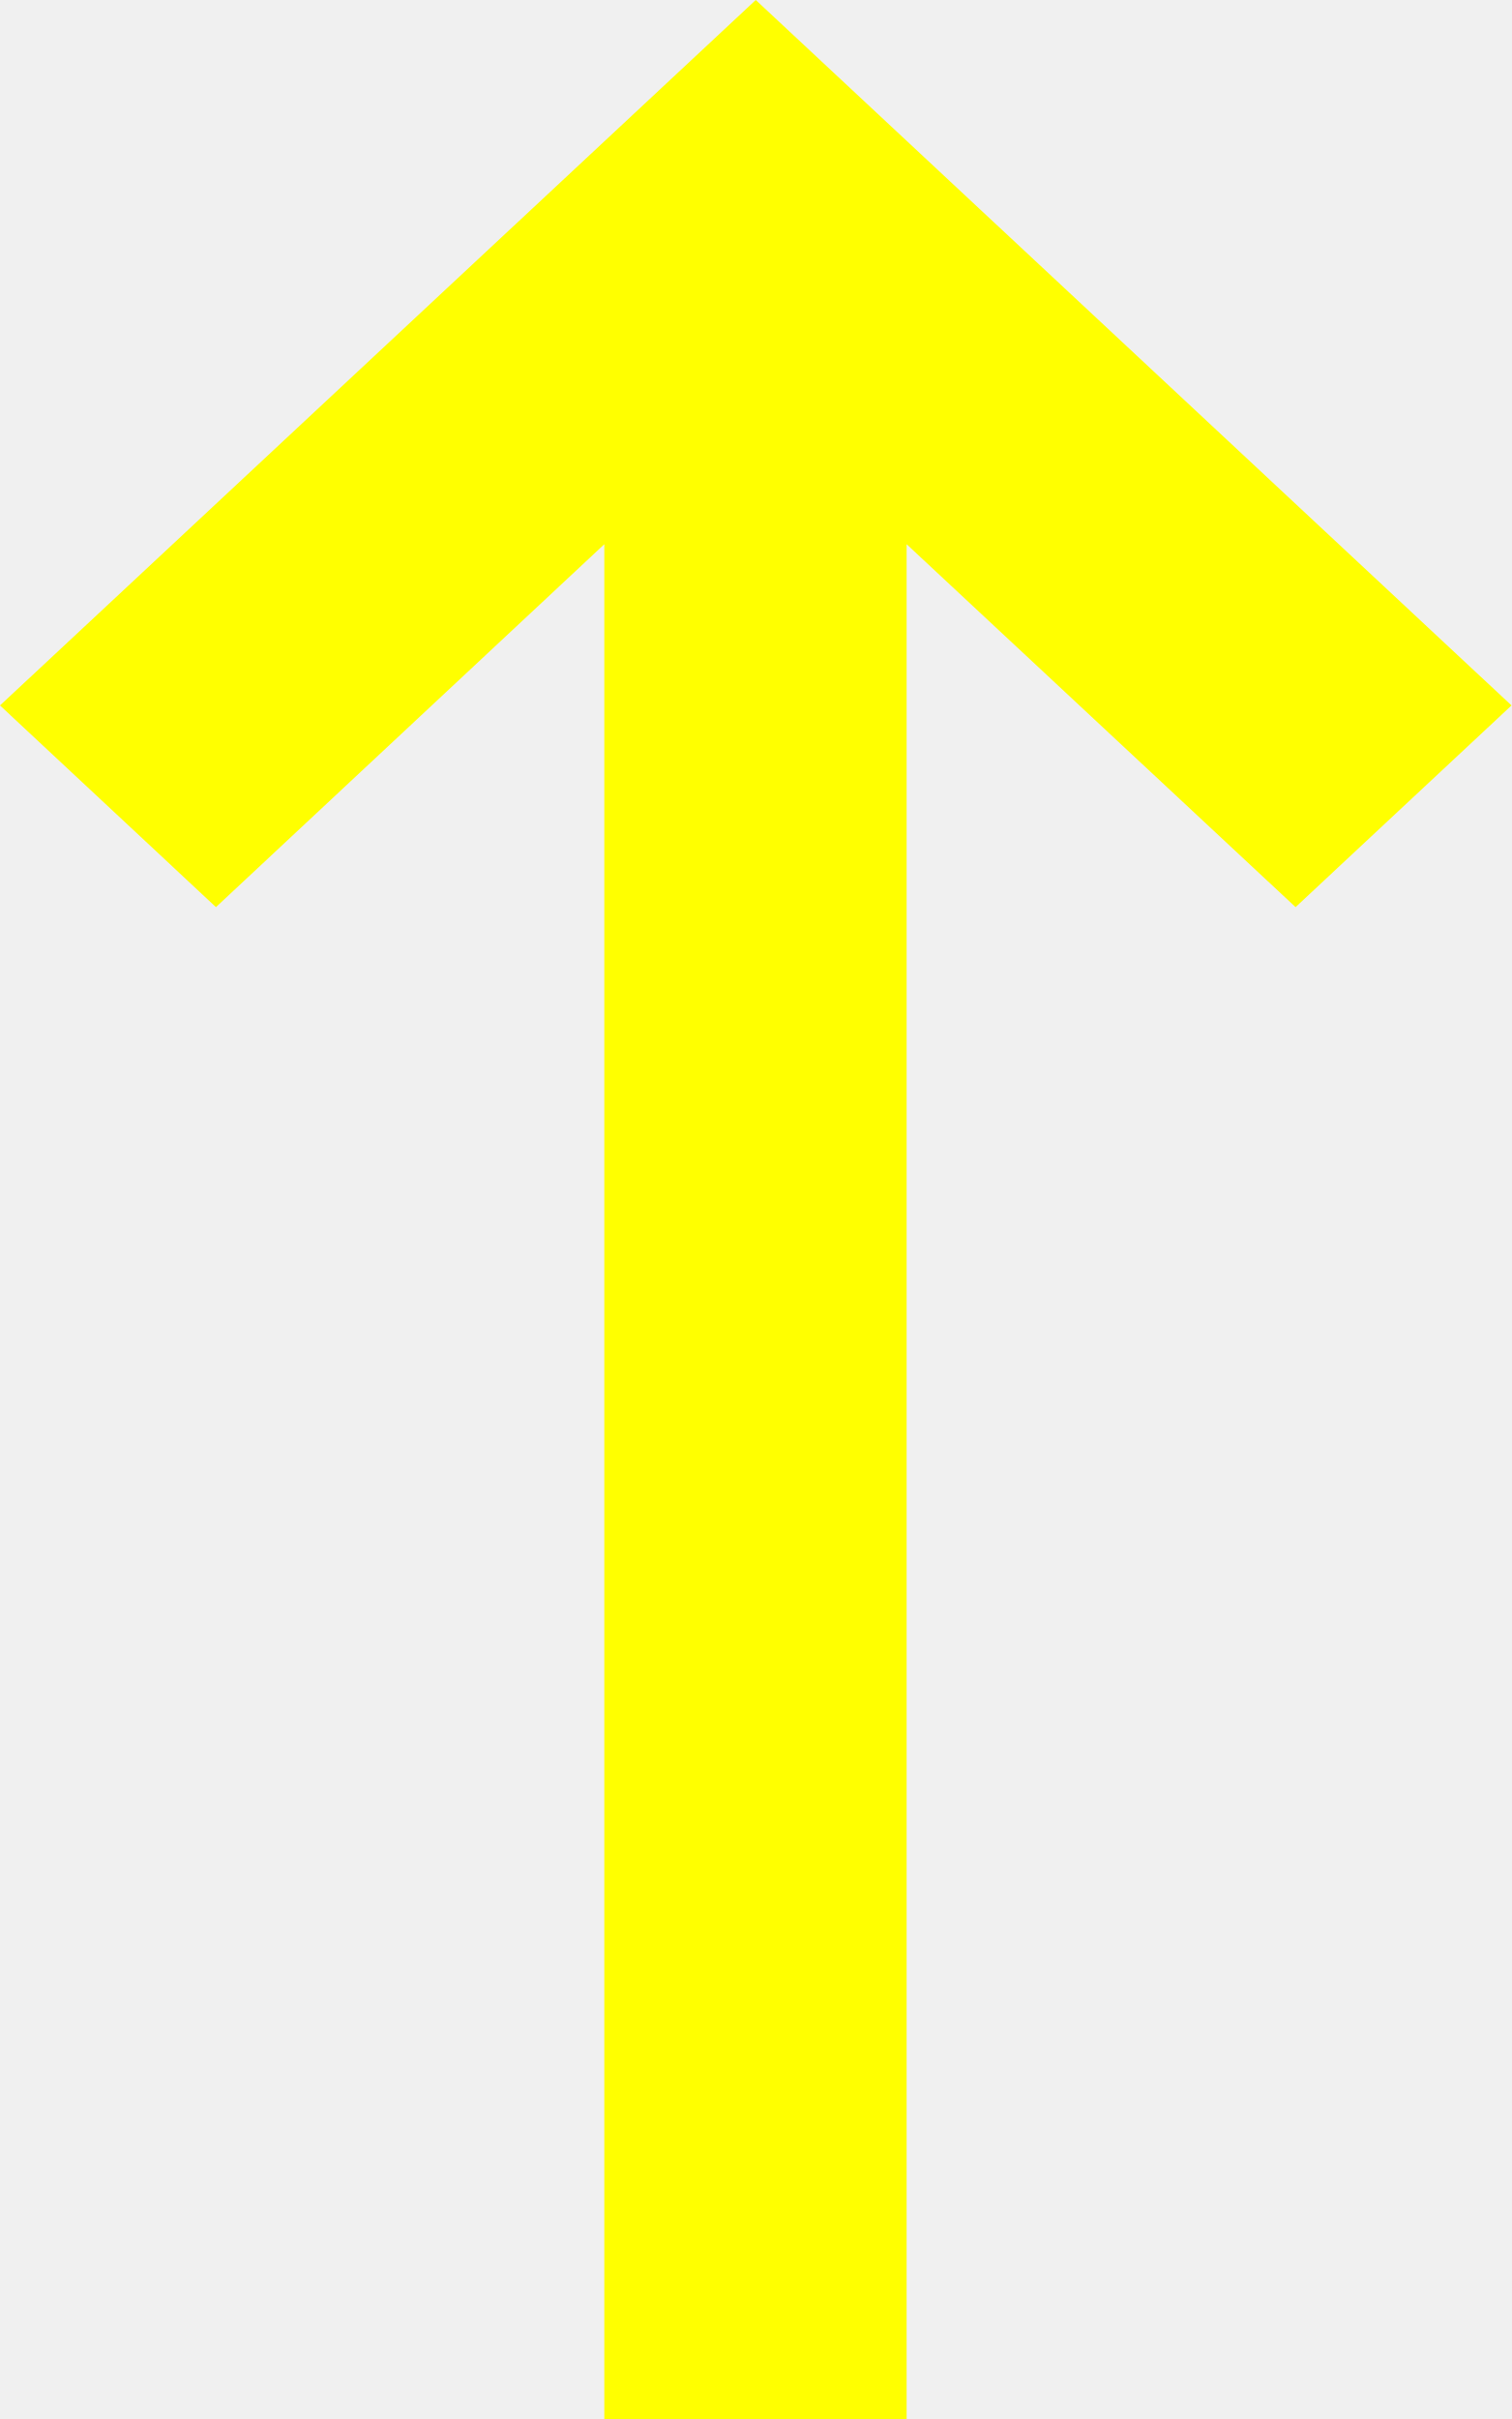
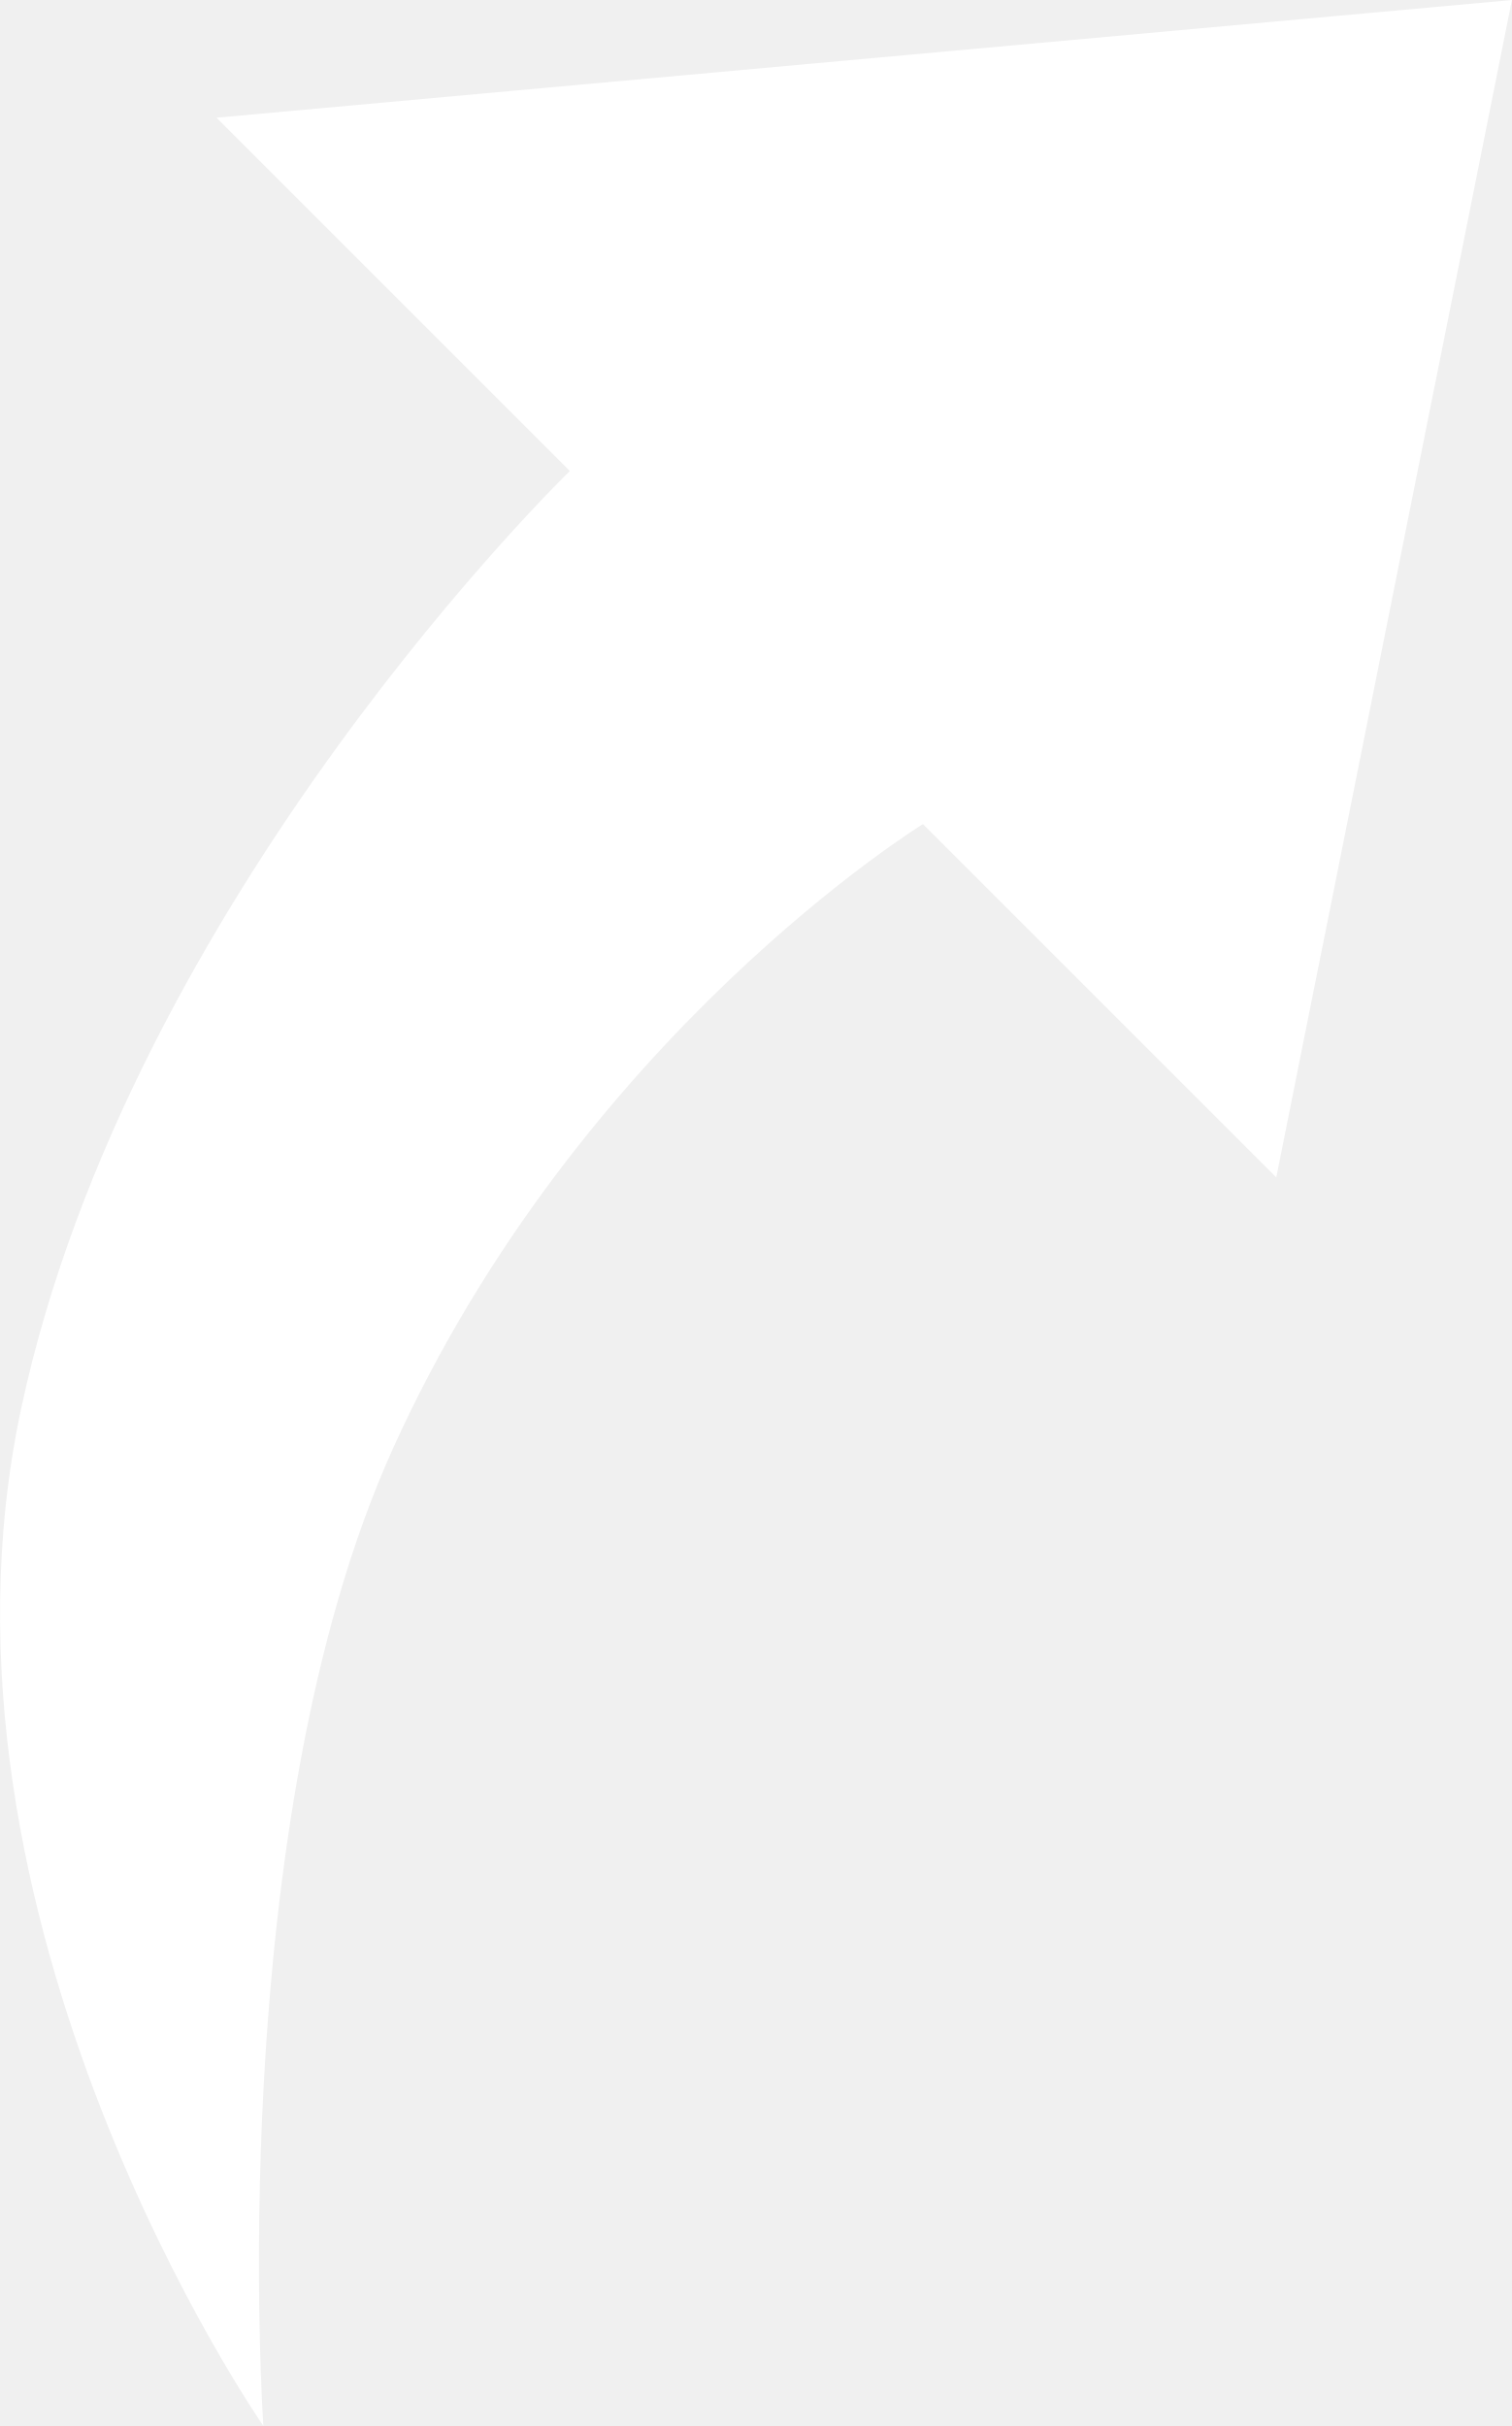
- <svg xmlns="http://www.w3.org/2000/svg" xml:space="preserve" enable-background="new 0 0 512 512" viewBox="0 0 10 16" height="16" width="10" y="0px" x="0px" id="Layer_1" version="1.1">
-   <defs id="defs5621" />
-   <g style="fill:#ffff00;fill-opacity:1" id="g6165">
-     <polygon points="256,128 176,202.656 198.859,224 239.969,185.594 239.969,384 271.969,384 271.969,185.594 313.141,224 336,202.656 " id="polygon5617" transform="matrix(0.0625,0,0,0.0625,-11,-8)" style="clip-rule:evenodd;fill-rule:evenodd;fill:#ffff00;fill-opacity:1" />
+ <svg xmlns="http://www.w3.org/2000/svg" xml:space="preserve" enable-background="new 0 0 512 512" viewBox="0 0 9.31 14.94" height="14.94" width="9.31" y="0px" x="0px" id="Layer_1" version="1.1">
+   <defs id="defs15639" />
+   <g transform="matrix(0.7071068,-0.7071068,0.7071068,0.7071068,-5.629678,7.687884)" style="fill:#ffffff" id="g16185">
+     <path id="path15635" d="m 9.847,3.077 c 0,0 -3.769,-0.059 -6.474,1.695 C 0.668,6.527 0,10.255 0,10.255 c 0,0 2.428,-2.789 4.821,-3.692 2.618,-0.987 5.026,-0.411 5.026,-0.411 l 0,3.077 L 16,5.128 9.847,0 l 0,3.077 z" style="fill:#ffffff" />
  </g>
</svg>
